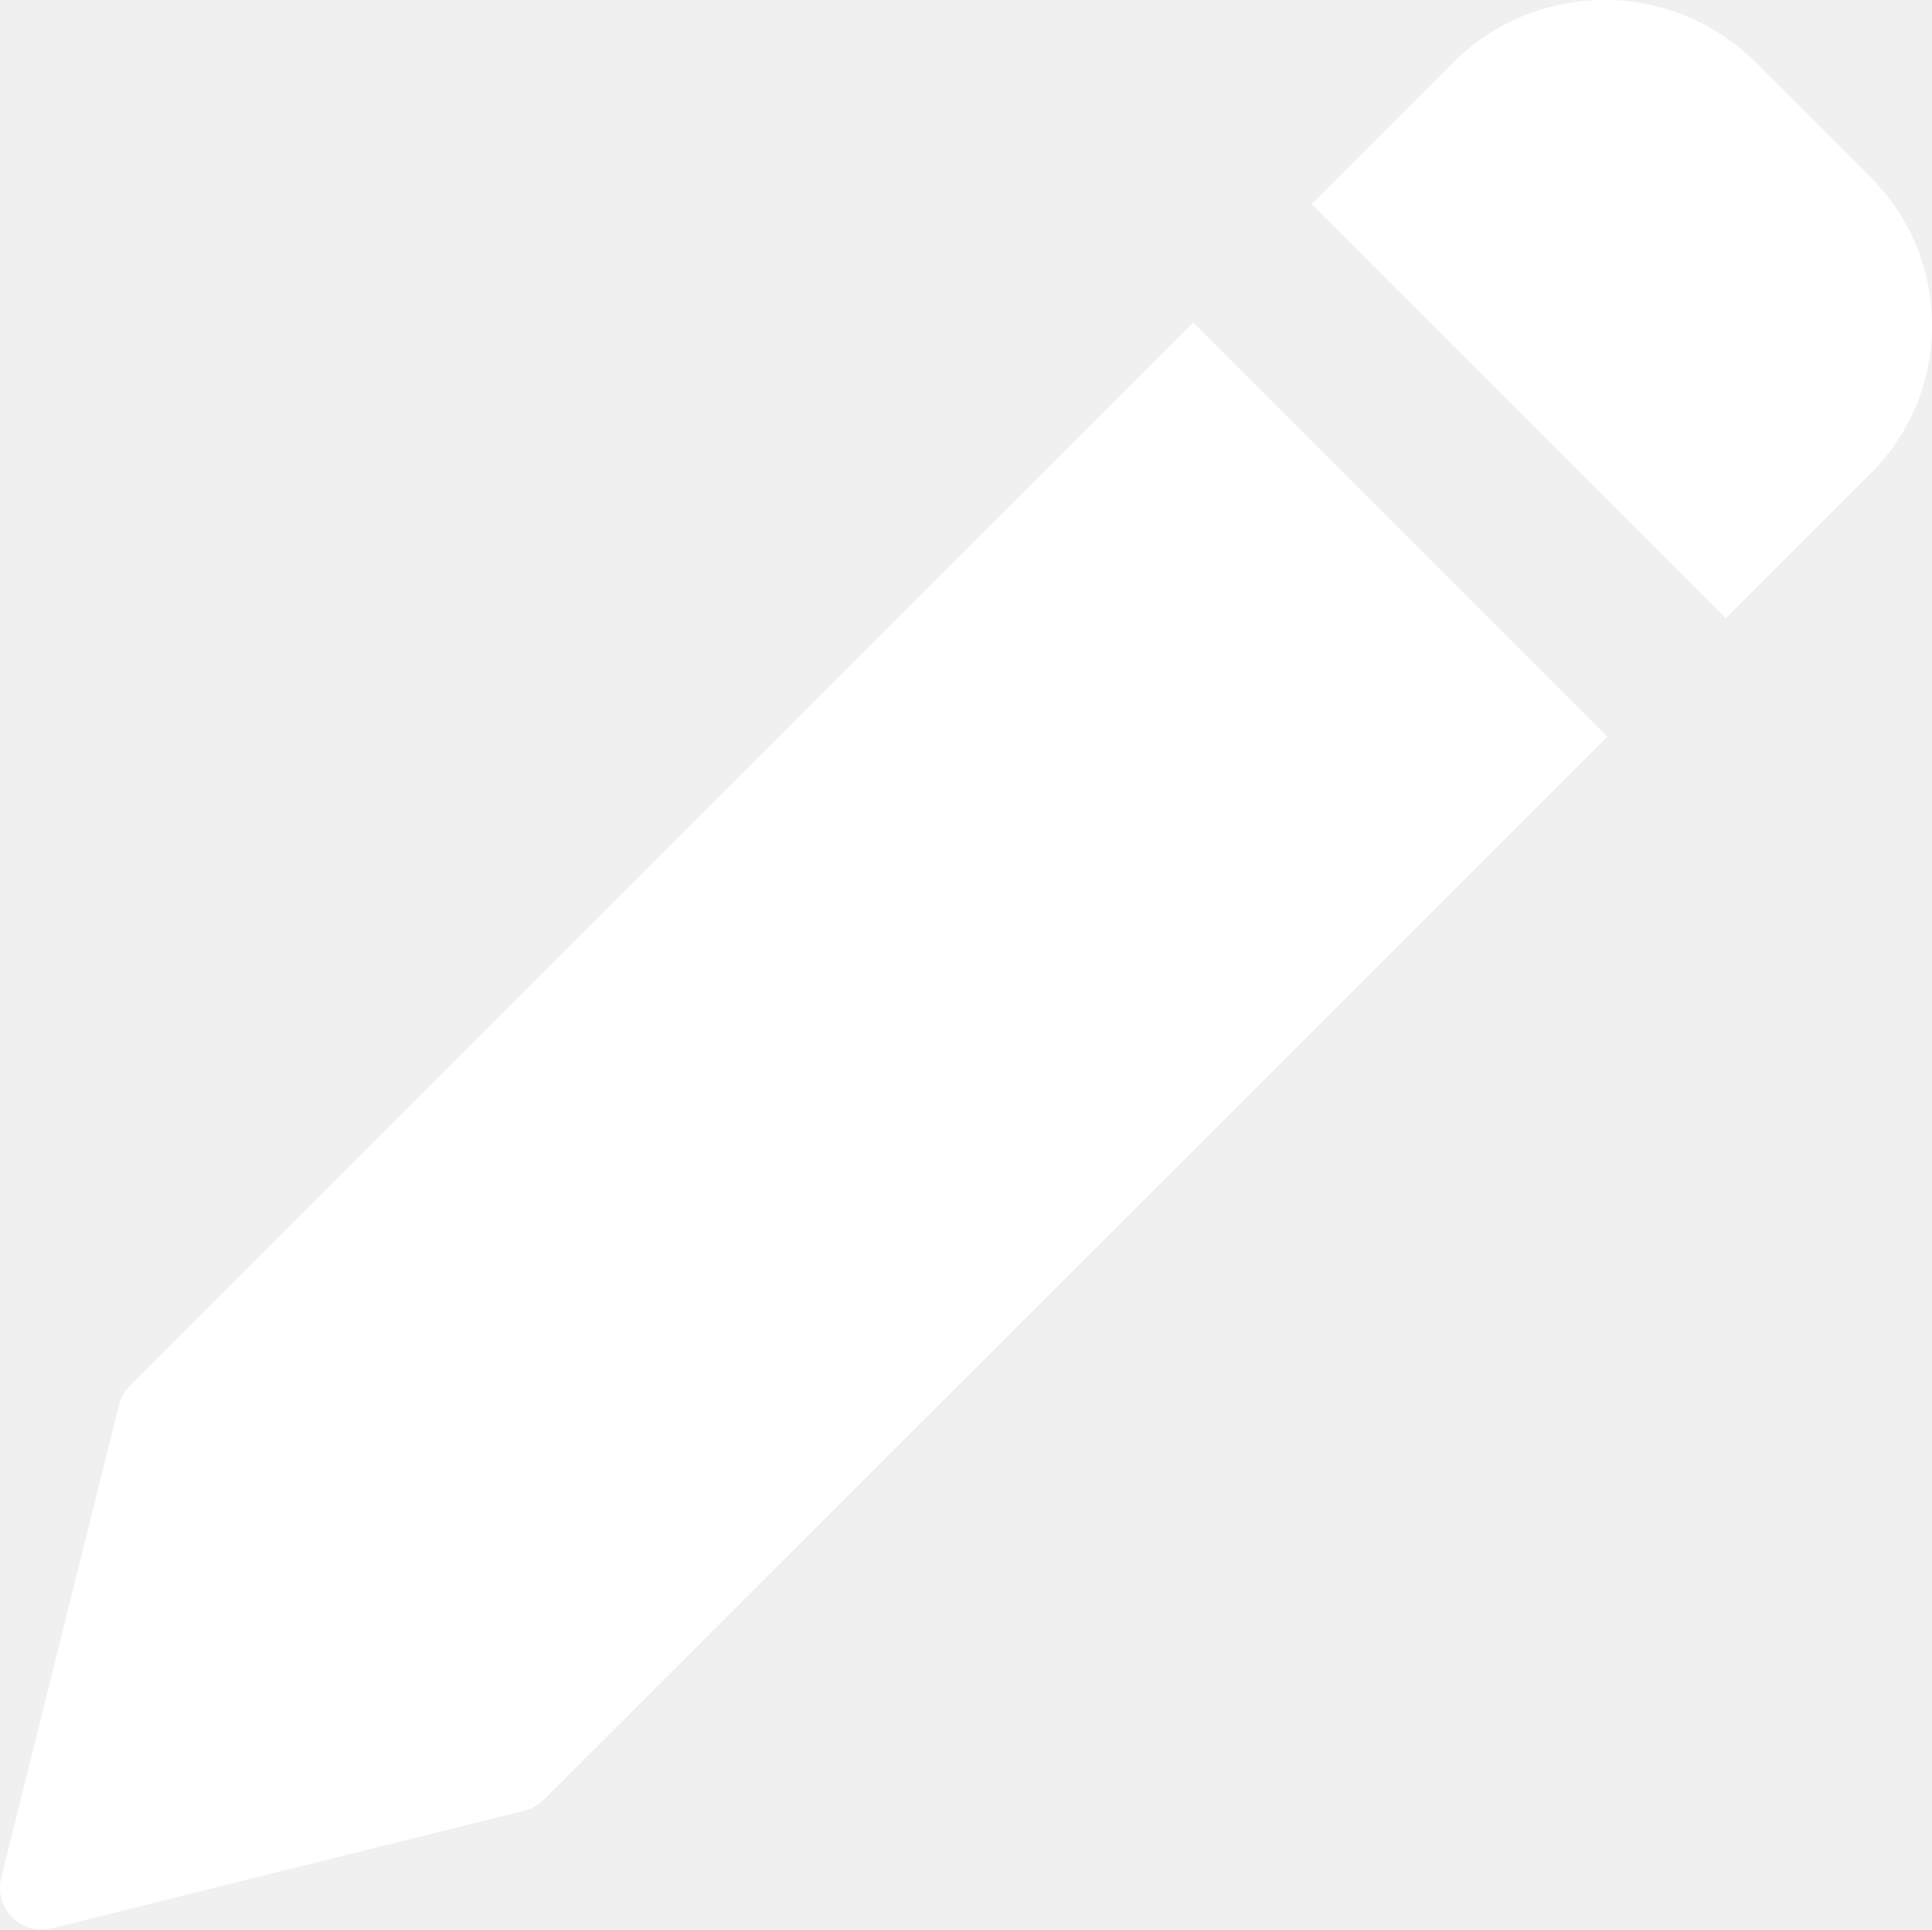
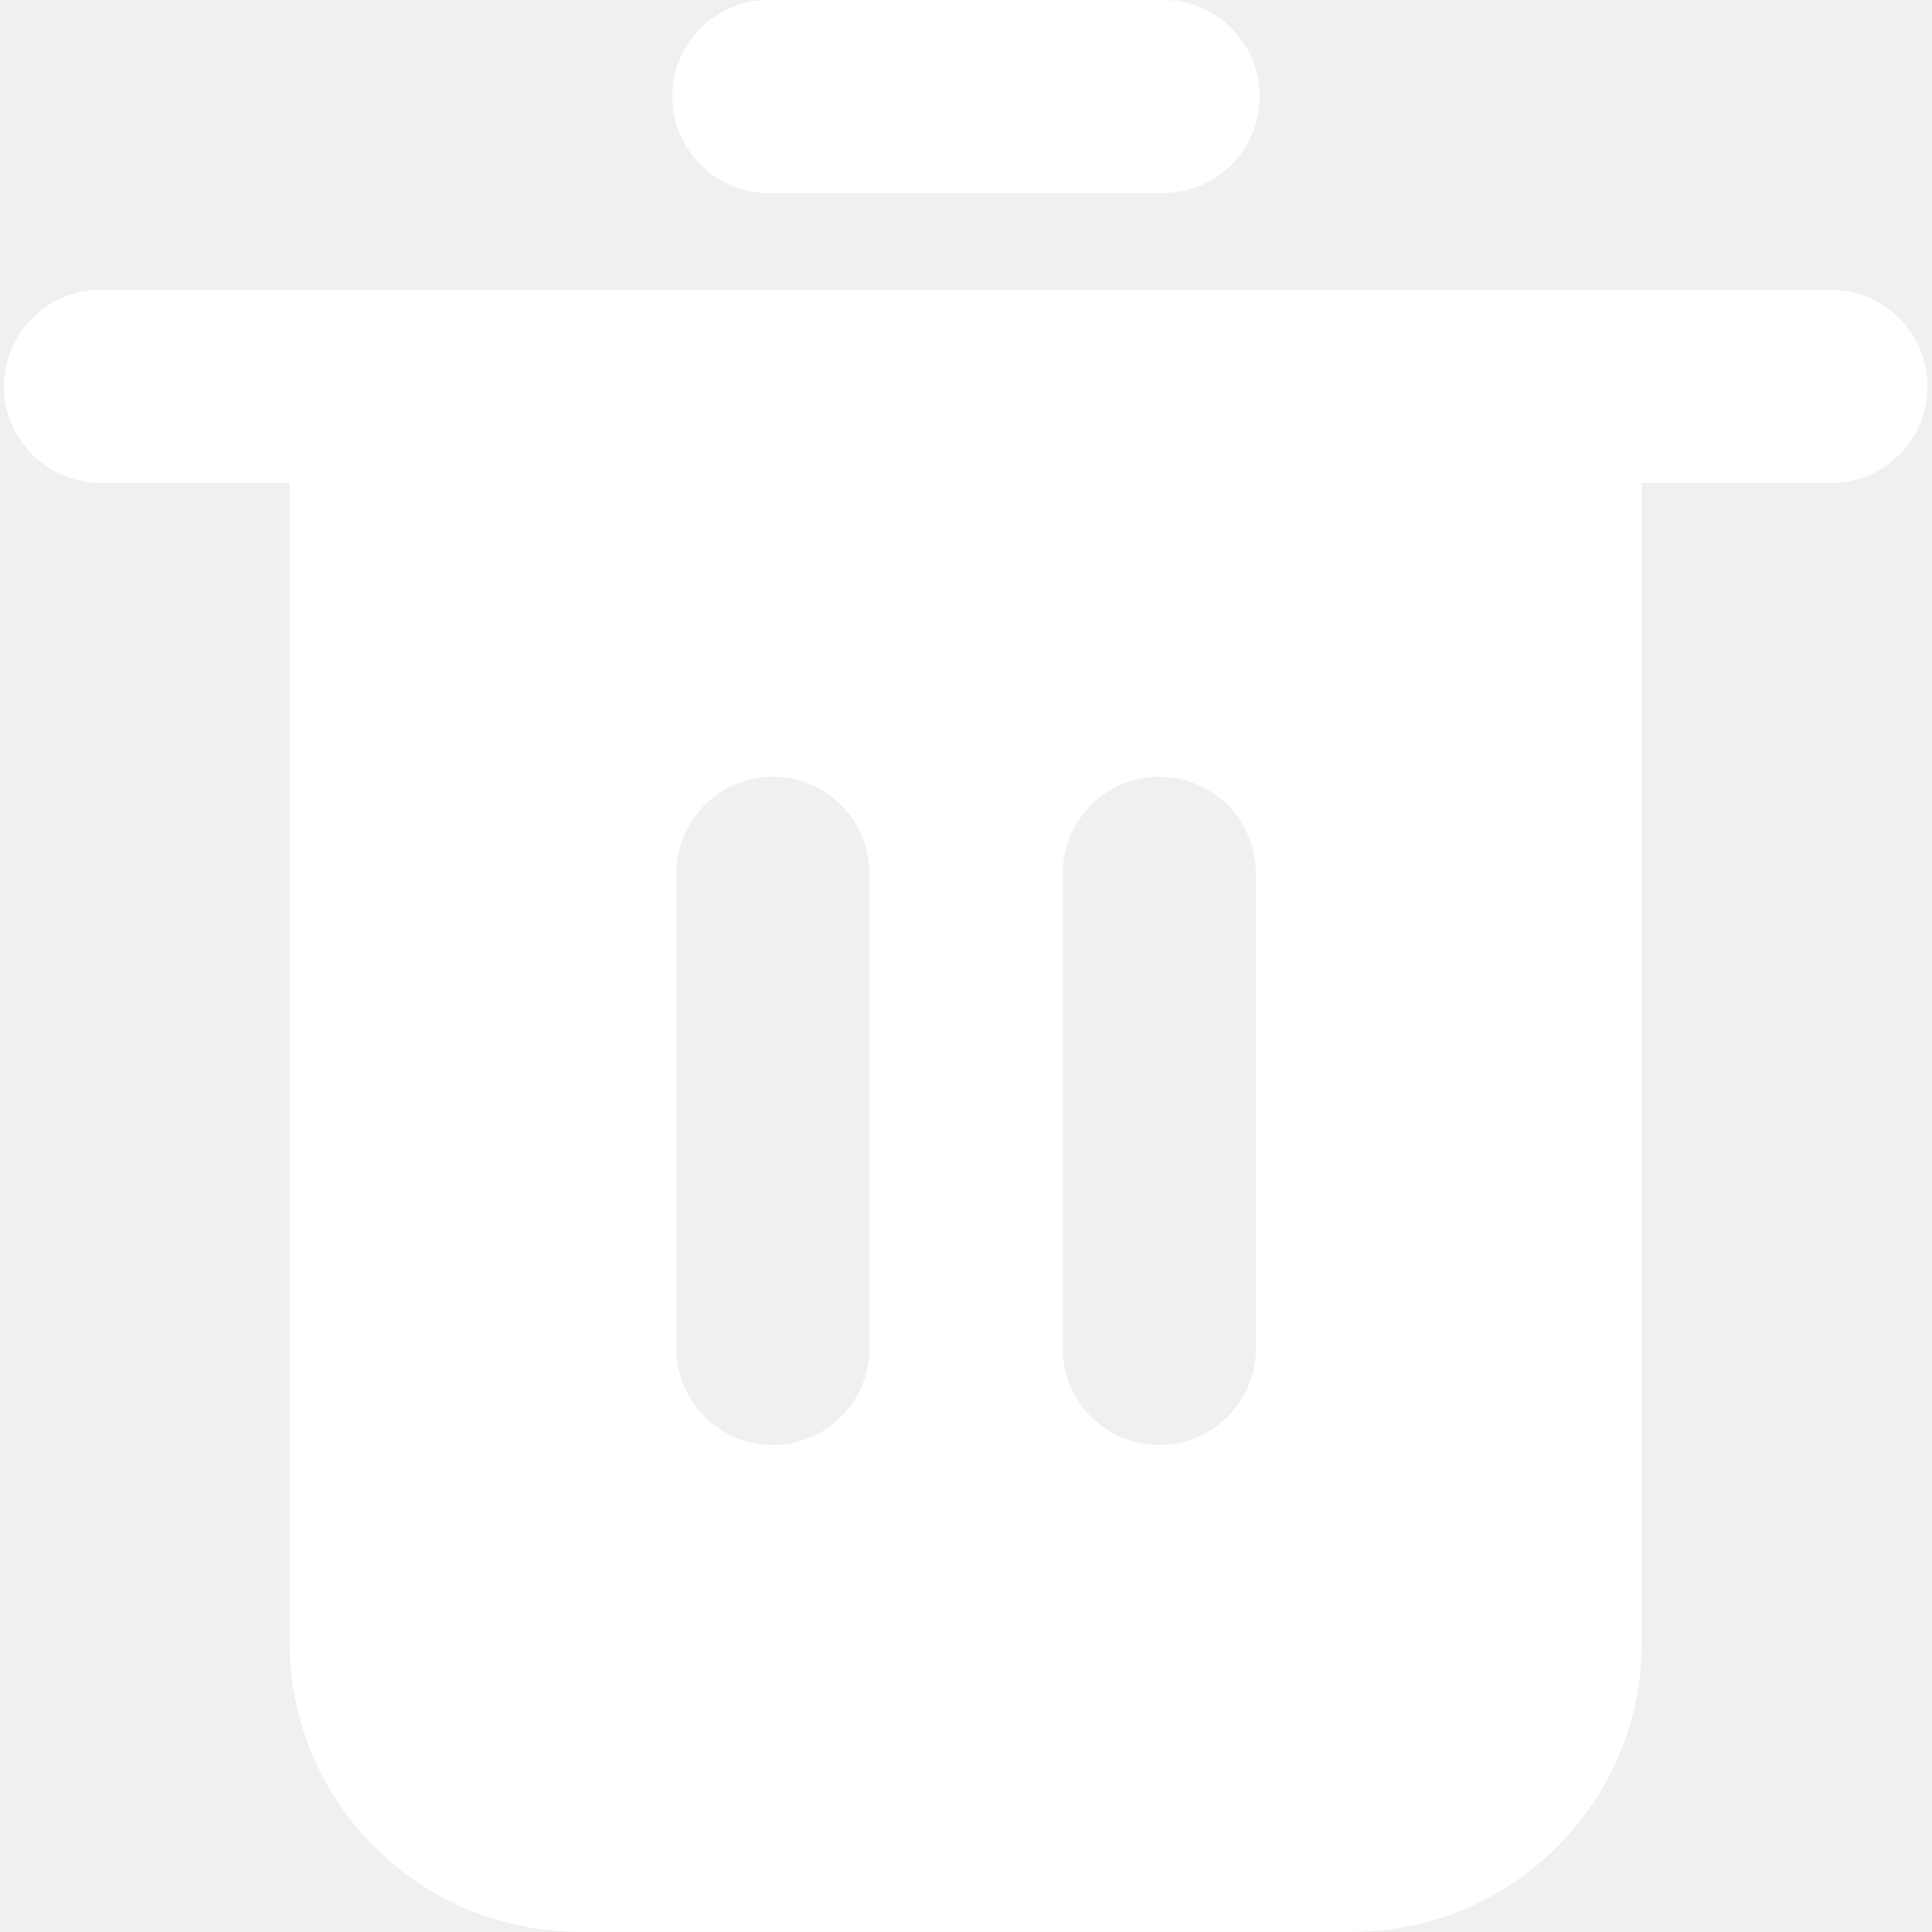
- <svg xmlns="http://www.w3.org/2000/svg" width="46.999" height="46.95" viewBox="0 0 46.999 46.95">
-   <g id="Group_97" data-name="Group 97" transform="translate(0 -0.248)">
-     <path id="Path_253" data-name="Path 253" d="M29.025,8.094,3.165,33.956a1.031,1.031,0,0,0-.269.472L.03,45.933A1.018,1.018,0,0,0,1.017,47.2a1.011,1.011,0,0,0,.246-.031l11.5-2.867a1.017,1.017,0,0,0,.472-.268L39.1,18.172ZM45.509,4.568,42.631,1.69a5.213,5.213,0,0,0-7.2,0L31.906,5.216,41.983,15.293l3.526-3.526a5.092,5.092,0,0,0,0-7.2Zm0,0" transform="translate(0 0)" fill="#fff" />
+ <svg xmlns="http://www.w3.org/2000/svg" width="47.05" height="47.05" viewBox="0 0 47.05 47.05">
+   <g id="Group_98" data-name="Group 98" transform="translate(-2 -2)">
+     <path id="Path_254" data-name="Path 254" d="M46.7,9.057H4.352a2.352,2.352,0,0,0,0,4.7h4.7v28.23a7.057,7.057,0,0,0,7.057,7.057h18.82a7.057,7.057,0,0,0,7.057-7.057V13.762h4.7a2.352,2.352,0,0,0,0-4.7ZM23.172,34.935a2.352,2.352,0,0,1-4.7,0V23.172a2.352,2.352,0,0,1,4.7,0Zm9.41,0a2.352,2.352,0,0,1-4.7,0V23.172a2.352,2.352,0,0,1,4.7,0ZM20.82,6.7h9.41a2.352,2.352,0,1,0,0-4.7H20.82a2.352,2.352,0,1,0,0,4.7Z" fill="#fff" />
  </g>
</svg>
